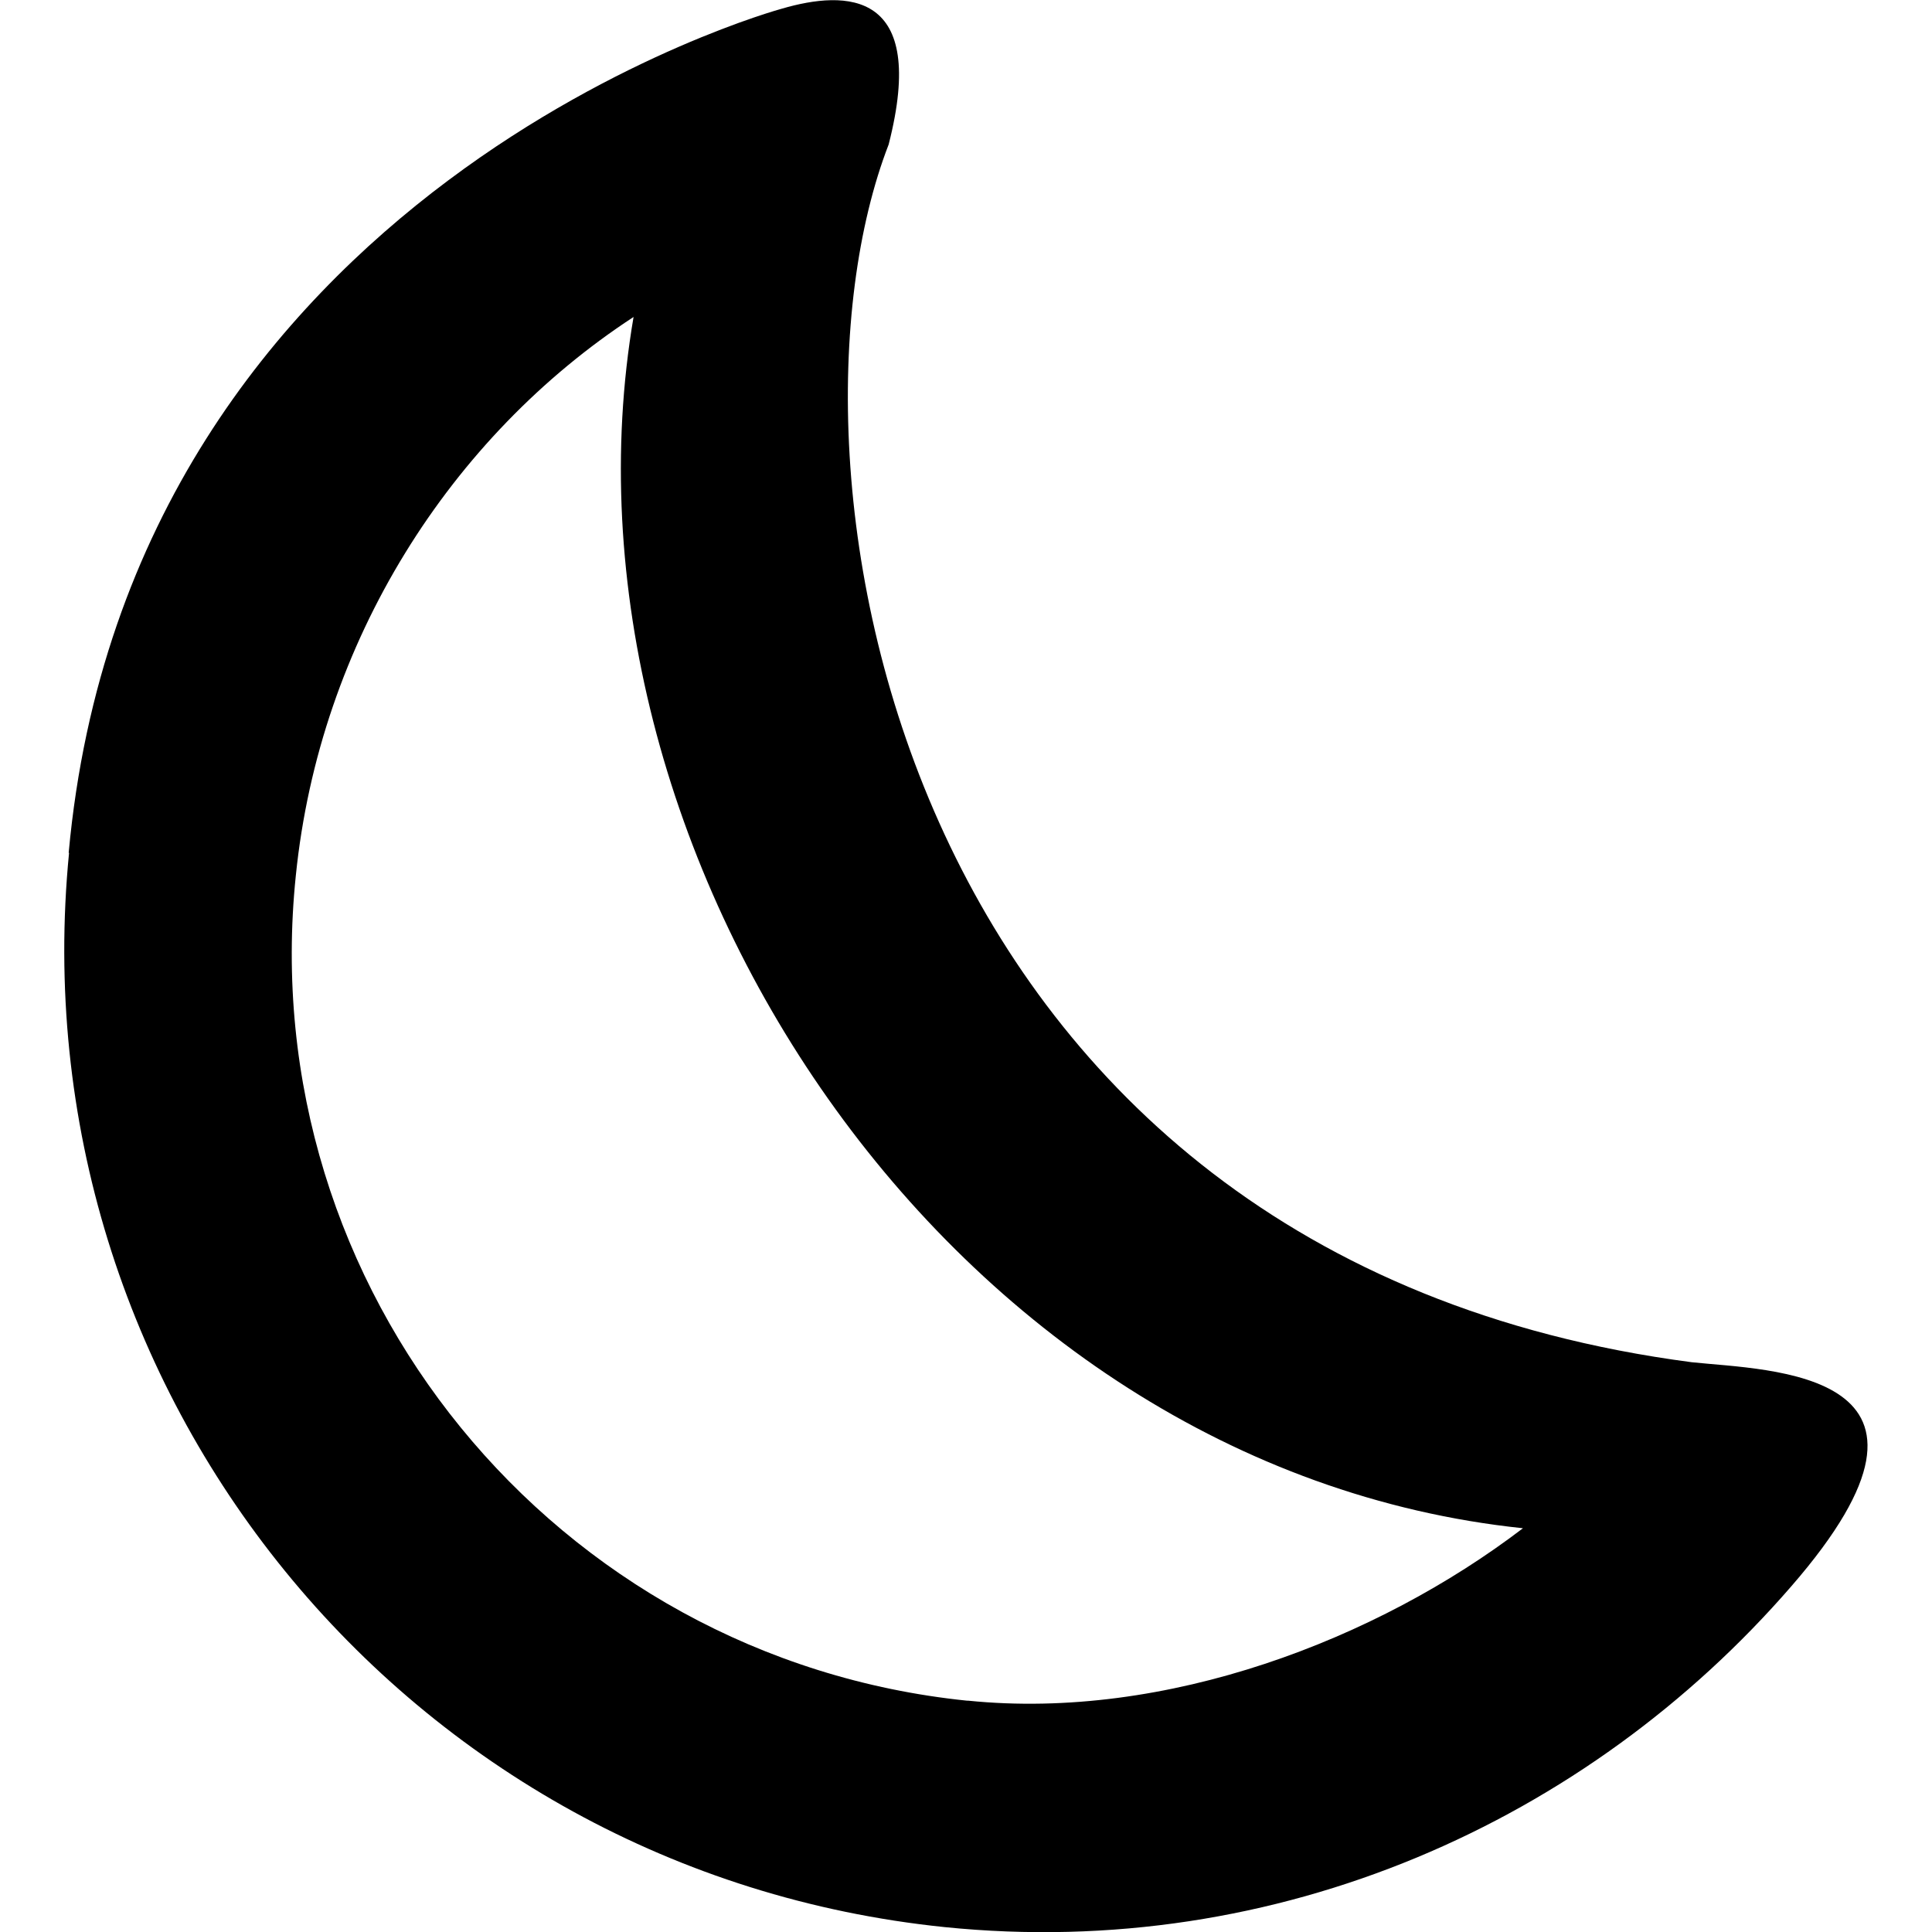
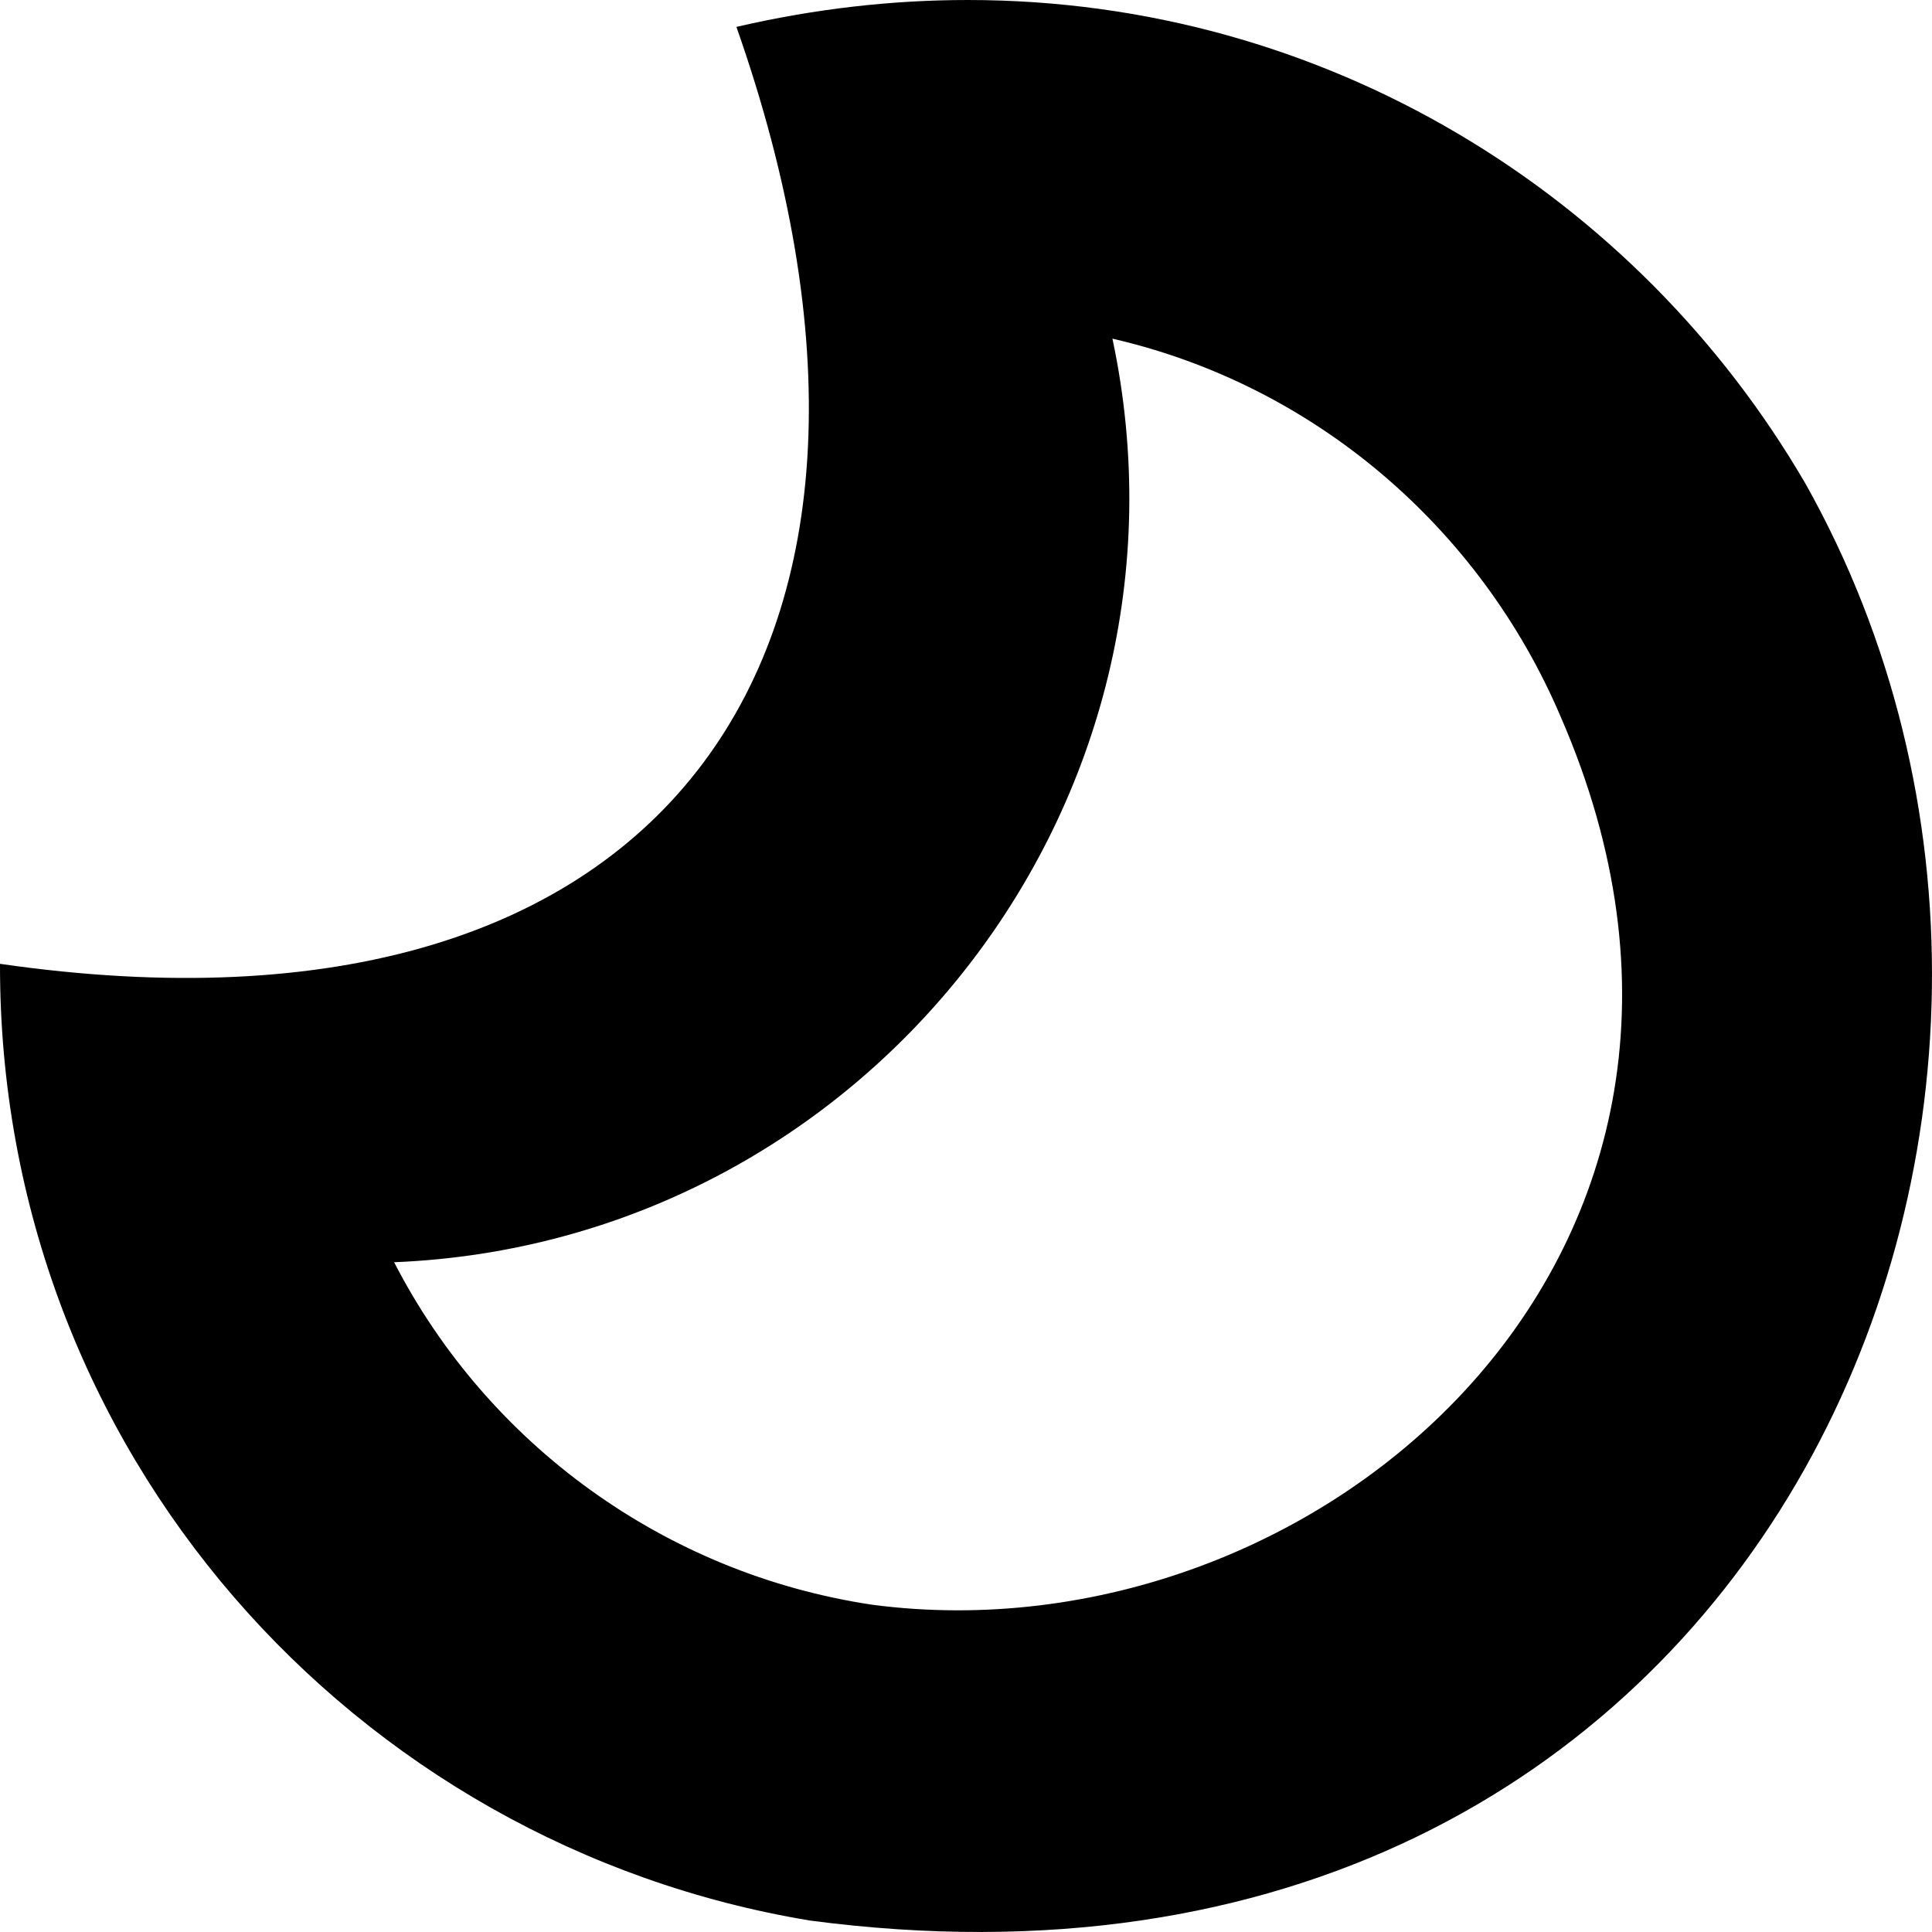
- <svg xmlns="http://www.w3.org/2000/svg" width="512" height="512" viewBox="0 0 512 512">
-   <path d="M18.3 226c-14 142.7 89.3 270 232 284.7 88.4 9 170.4-28 224.4-90.3 50-57.5-6-57.2-26.4-59.4C237 333.3 202.6 123.3 235.5 38.3c10.5-41-11.2-41-28.3-36 0 0-172.8 46.8-189 223.7zm238 224.7C147 439.5 67 341.7 78.4 232c6.3-62 41-116.3 89.5-148-24 140.6 83 305 235.7 321-38.8 29.6-94.6 51-147 45.7z" />
+ <svg xmlns="http://www.w3.org/2000/svg" width="24" height="24" viewBox="0 0 24 24">
+   <path d="M 22.427,6.006 C 20.34,2.421 16.465,-1.1045173e-7 12.023,-1.1045173e-7 11.084,-1.1045173e-7 10.124,0.108 9.148,0.334 11.848,8.01 8.38,13.183 2.4511645e-5,11.973 -0.012,18.035 4.404,22.923 10.064,23.858 21.888,25.418 26.79,13.763 22.427,6.006 Z M 10.838,19.935 C 8.262,19.551 6.058,17.939 4.896,15.68 10.742,15.442 15.046,9.981 13.819,4.207 16.343,4.788 18.394,6.57 19.388,8.905 22.289,15.571 16.363,20.661 10.838,19.935 Z" />
</svg>
